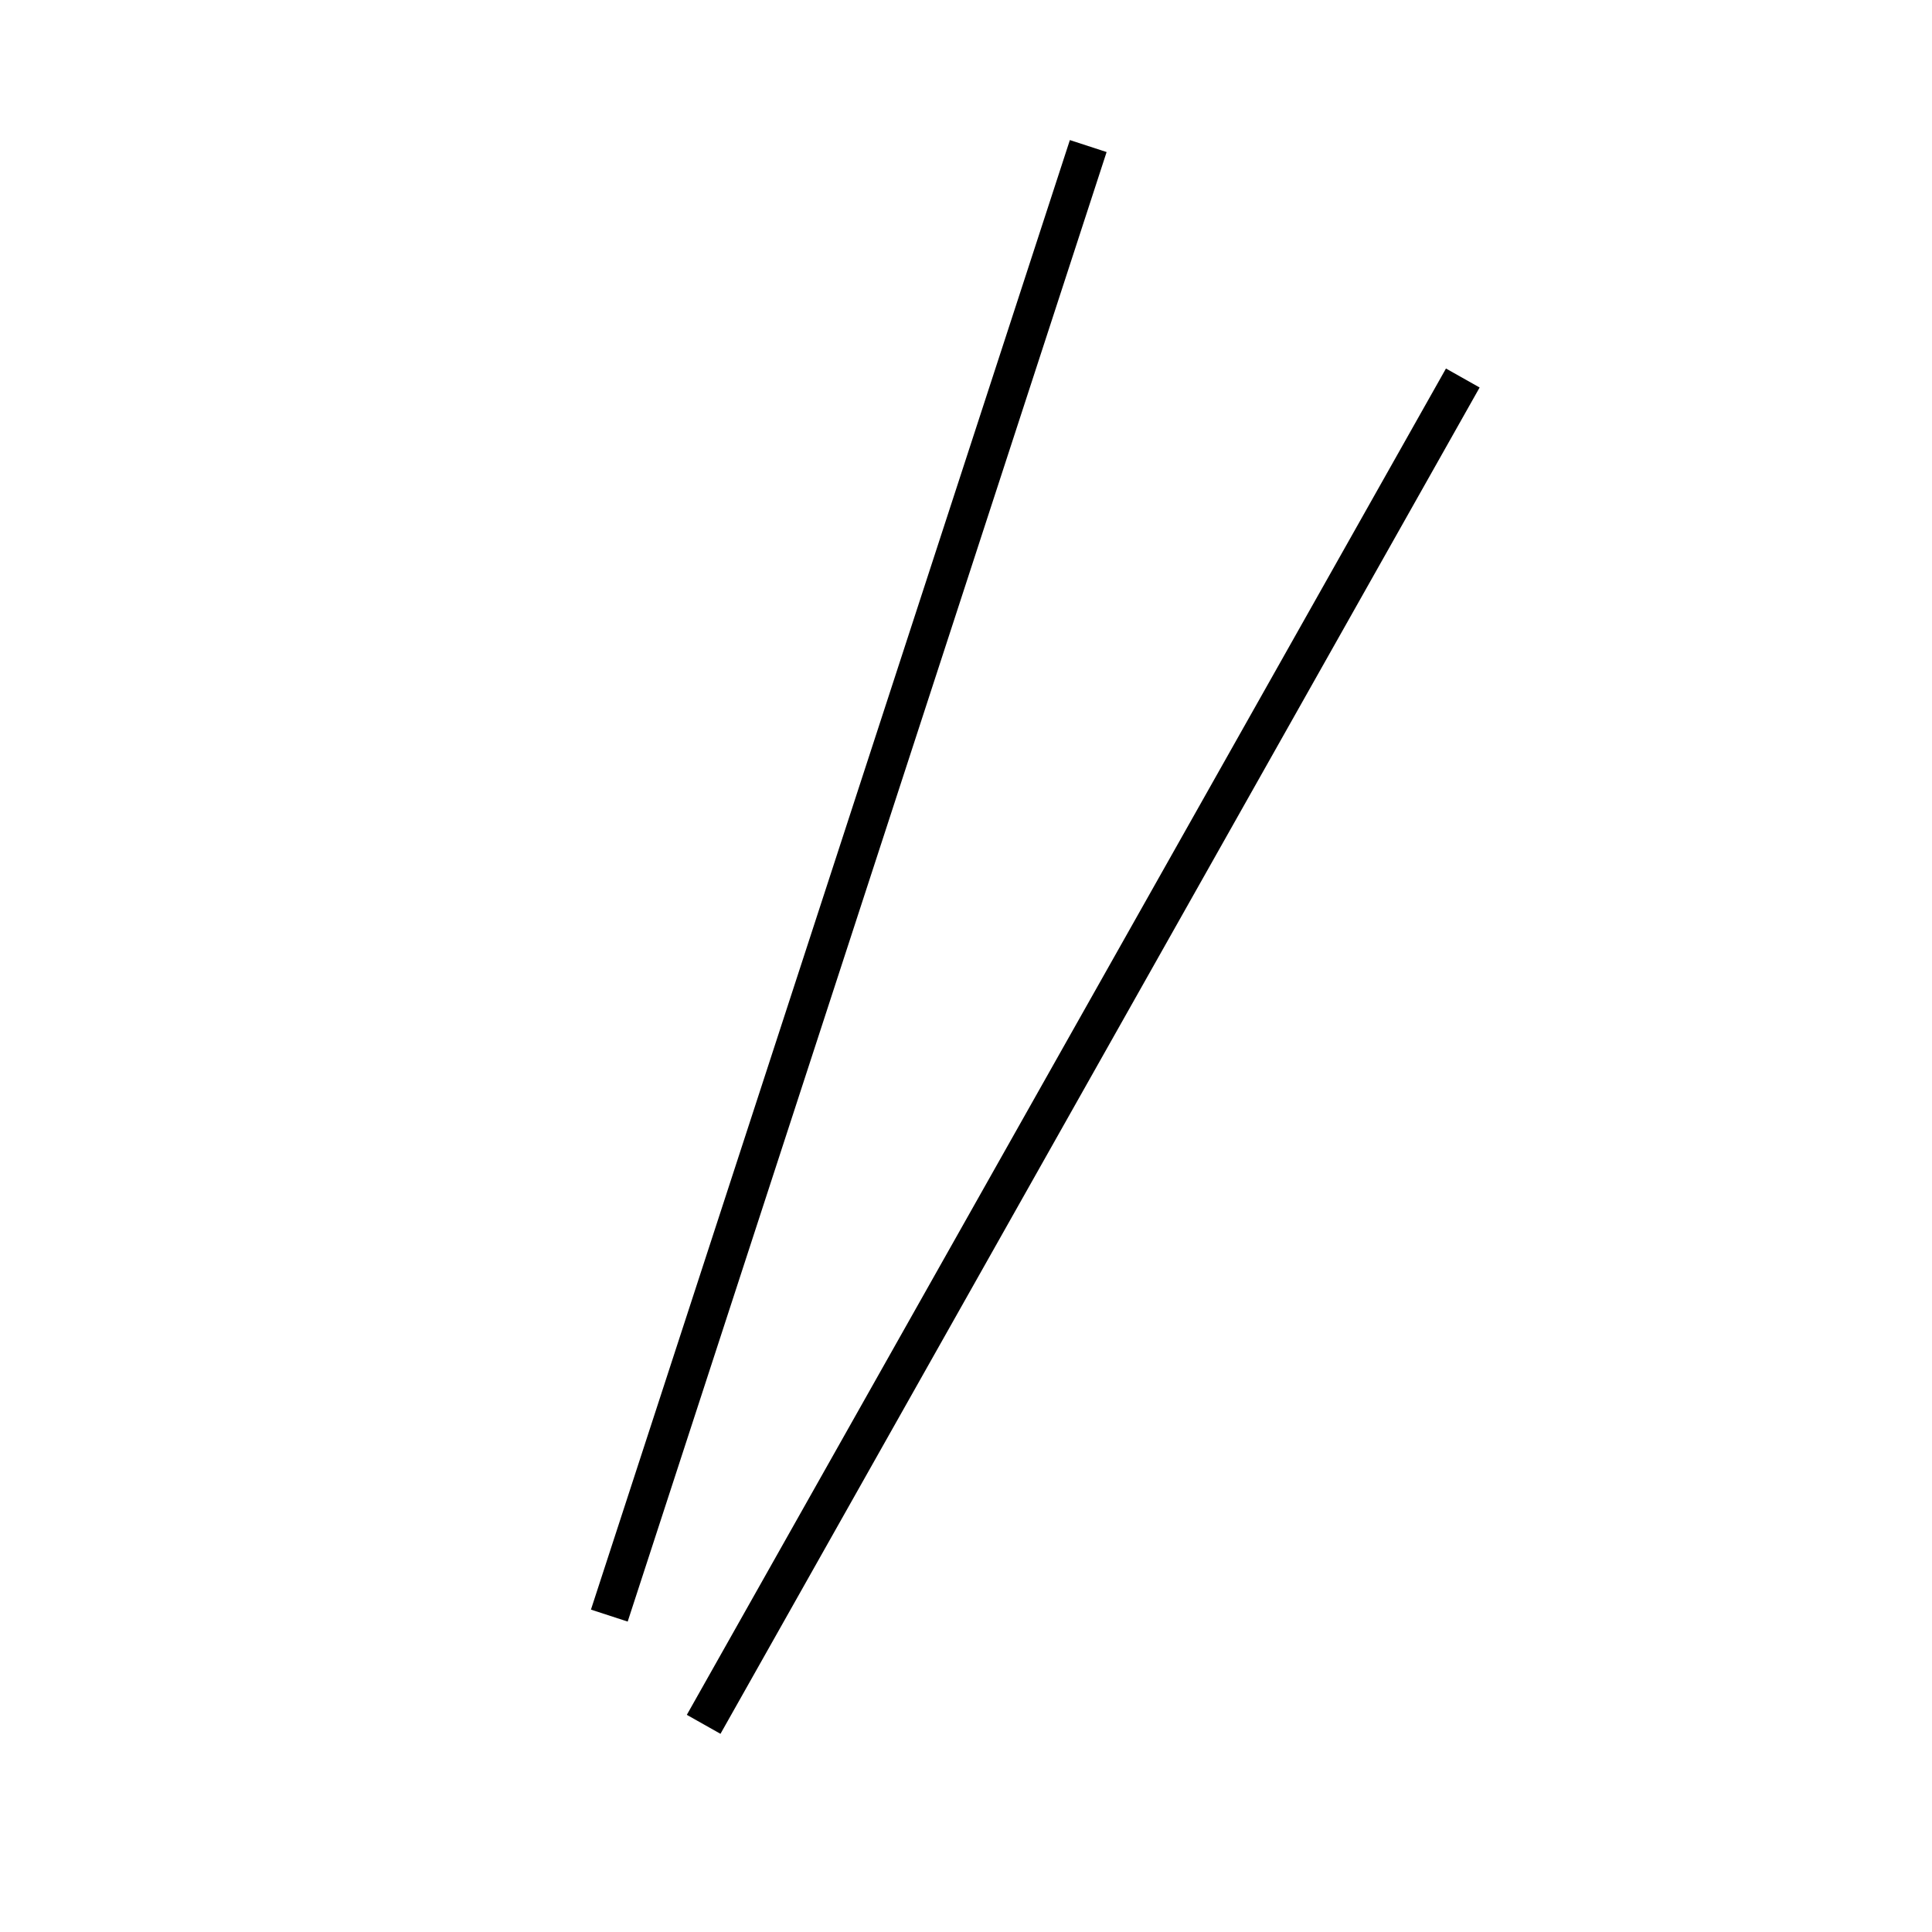
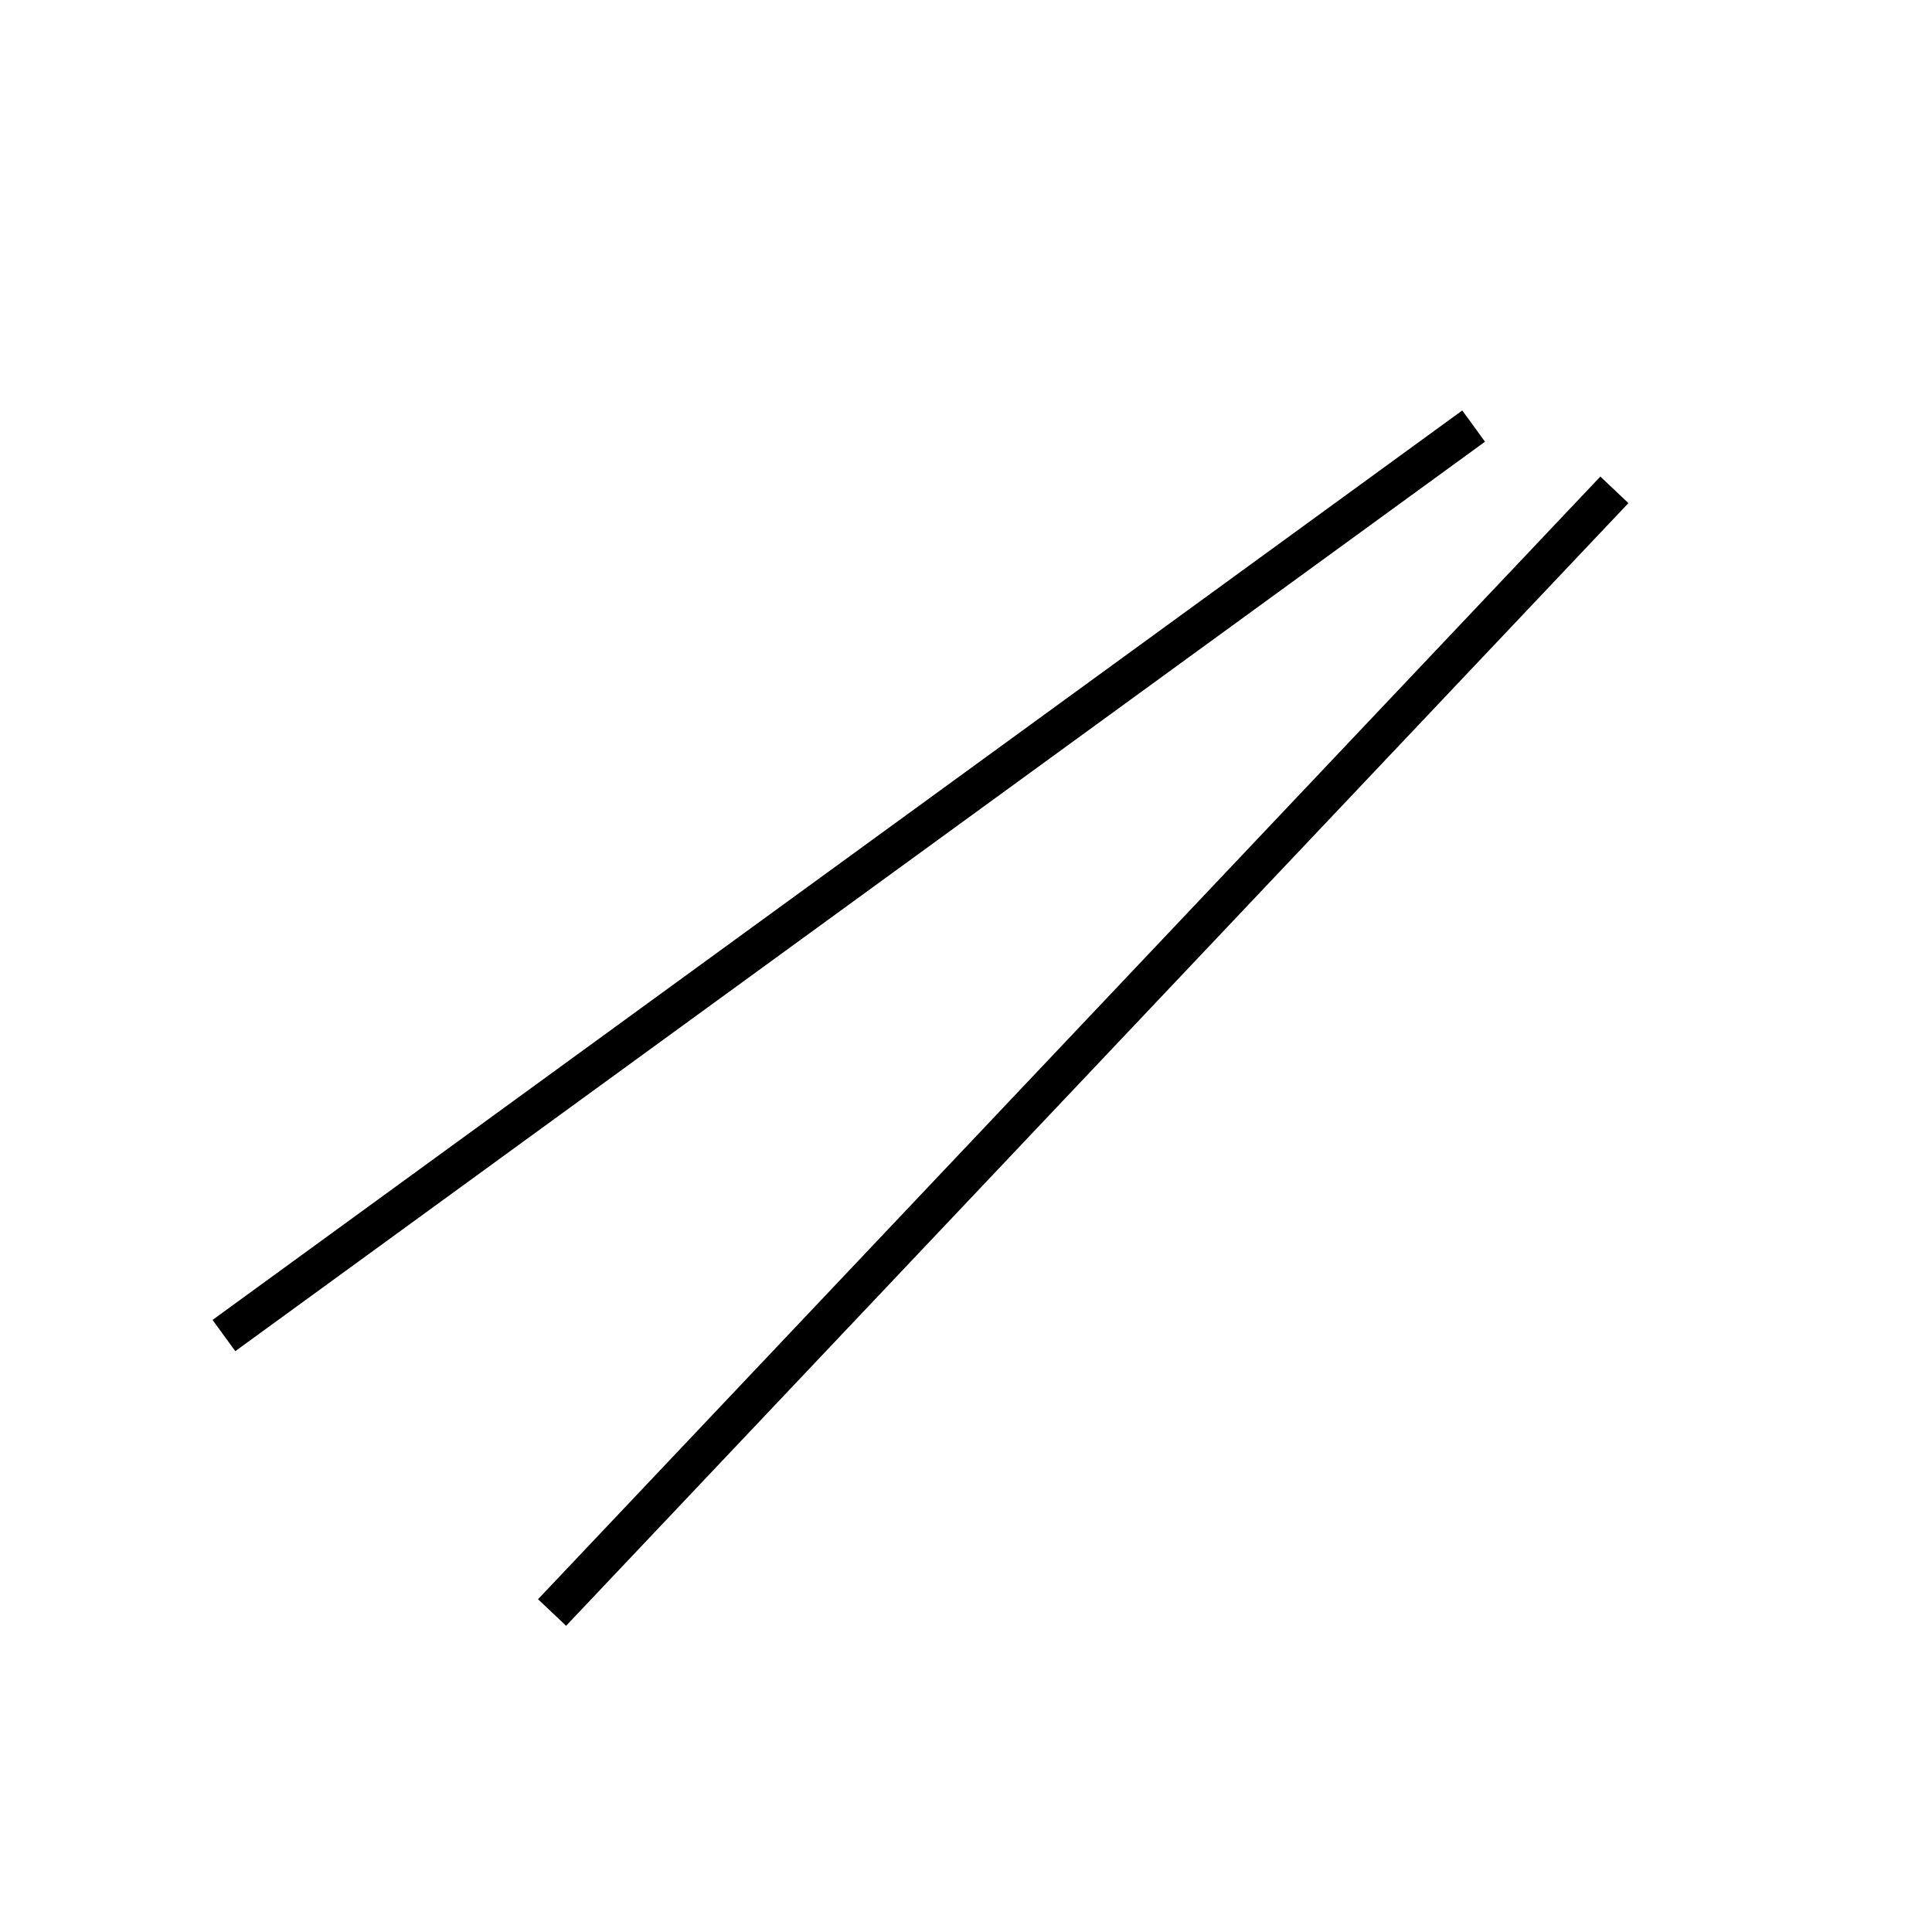
<svg xmlns="http://www.w3.org/2000/svg" height="100" width="100">
  <rect stroke-width="5" stroke="#ffffff" fill="#ffffff" height="100" width="100" y="0" x="0" />
-   <line x1="56.327" y1="7.56" x2="31.538" y2="83.623" stroke-width="2" stroke="black" />
-   <line x1="75.714" y1="19.566" x2="36.421" y2="89.251" stroke-width="2" stroke="black" />
+   <line x1="76.275" y1="22.054" x2="11.59" y2="69.128" stroke-width="2" stroke="black" />
+   <line x1="83.56" y1="25.354" x2="28.575" y2="83.463" stroke-width="2" stroke="black" />
</svg>
